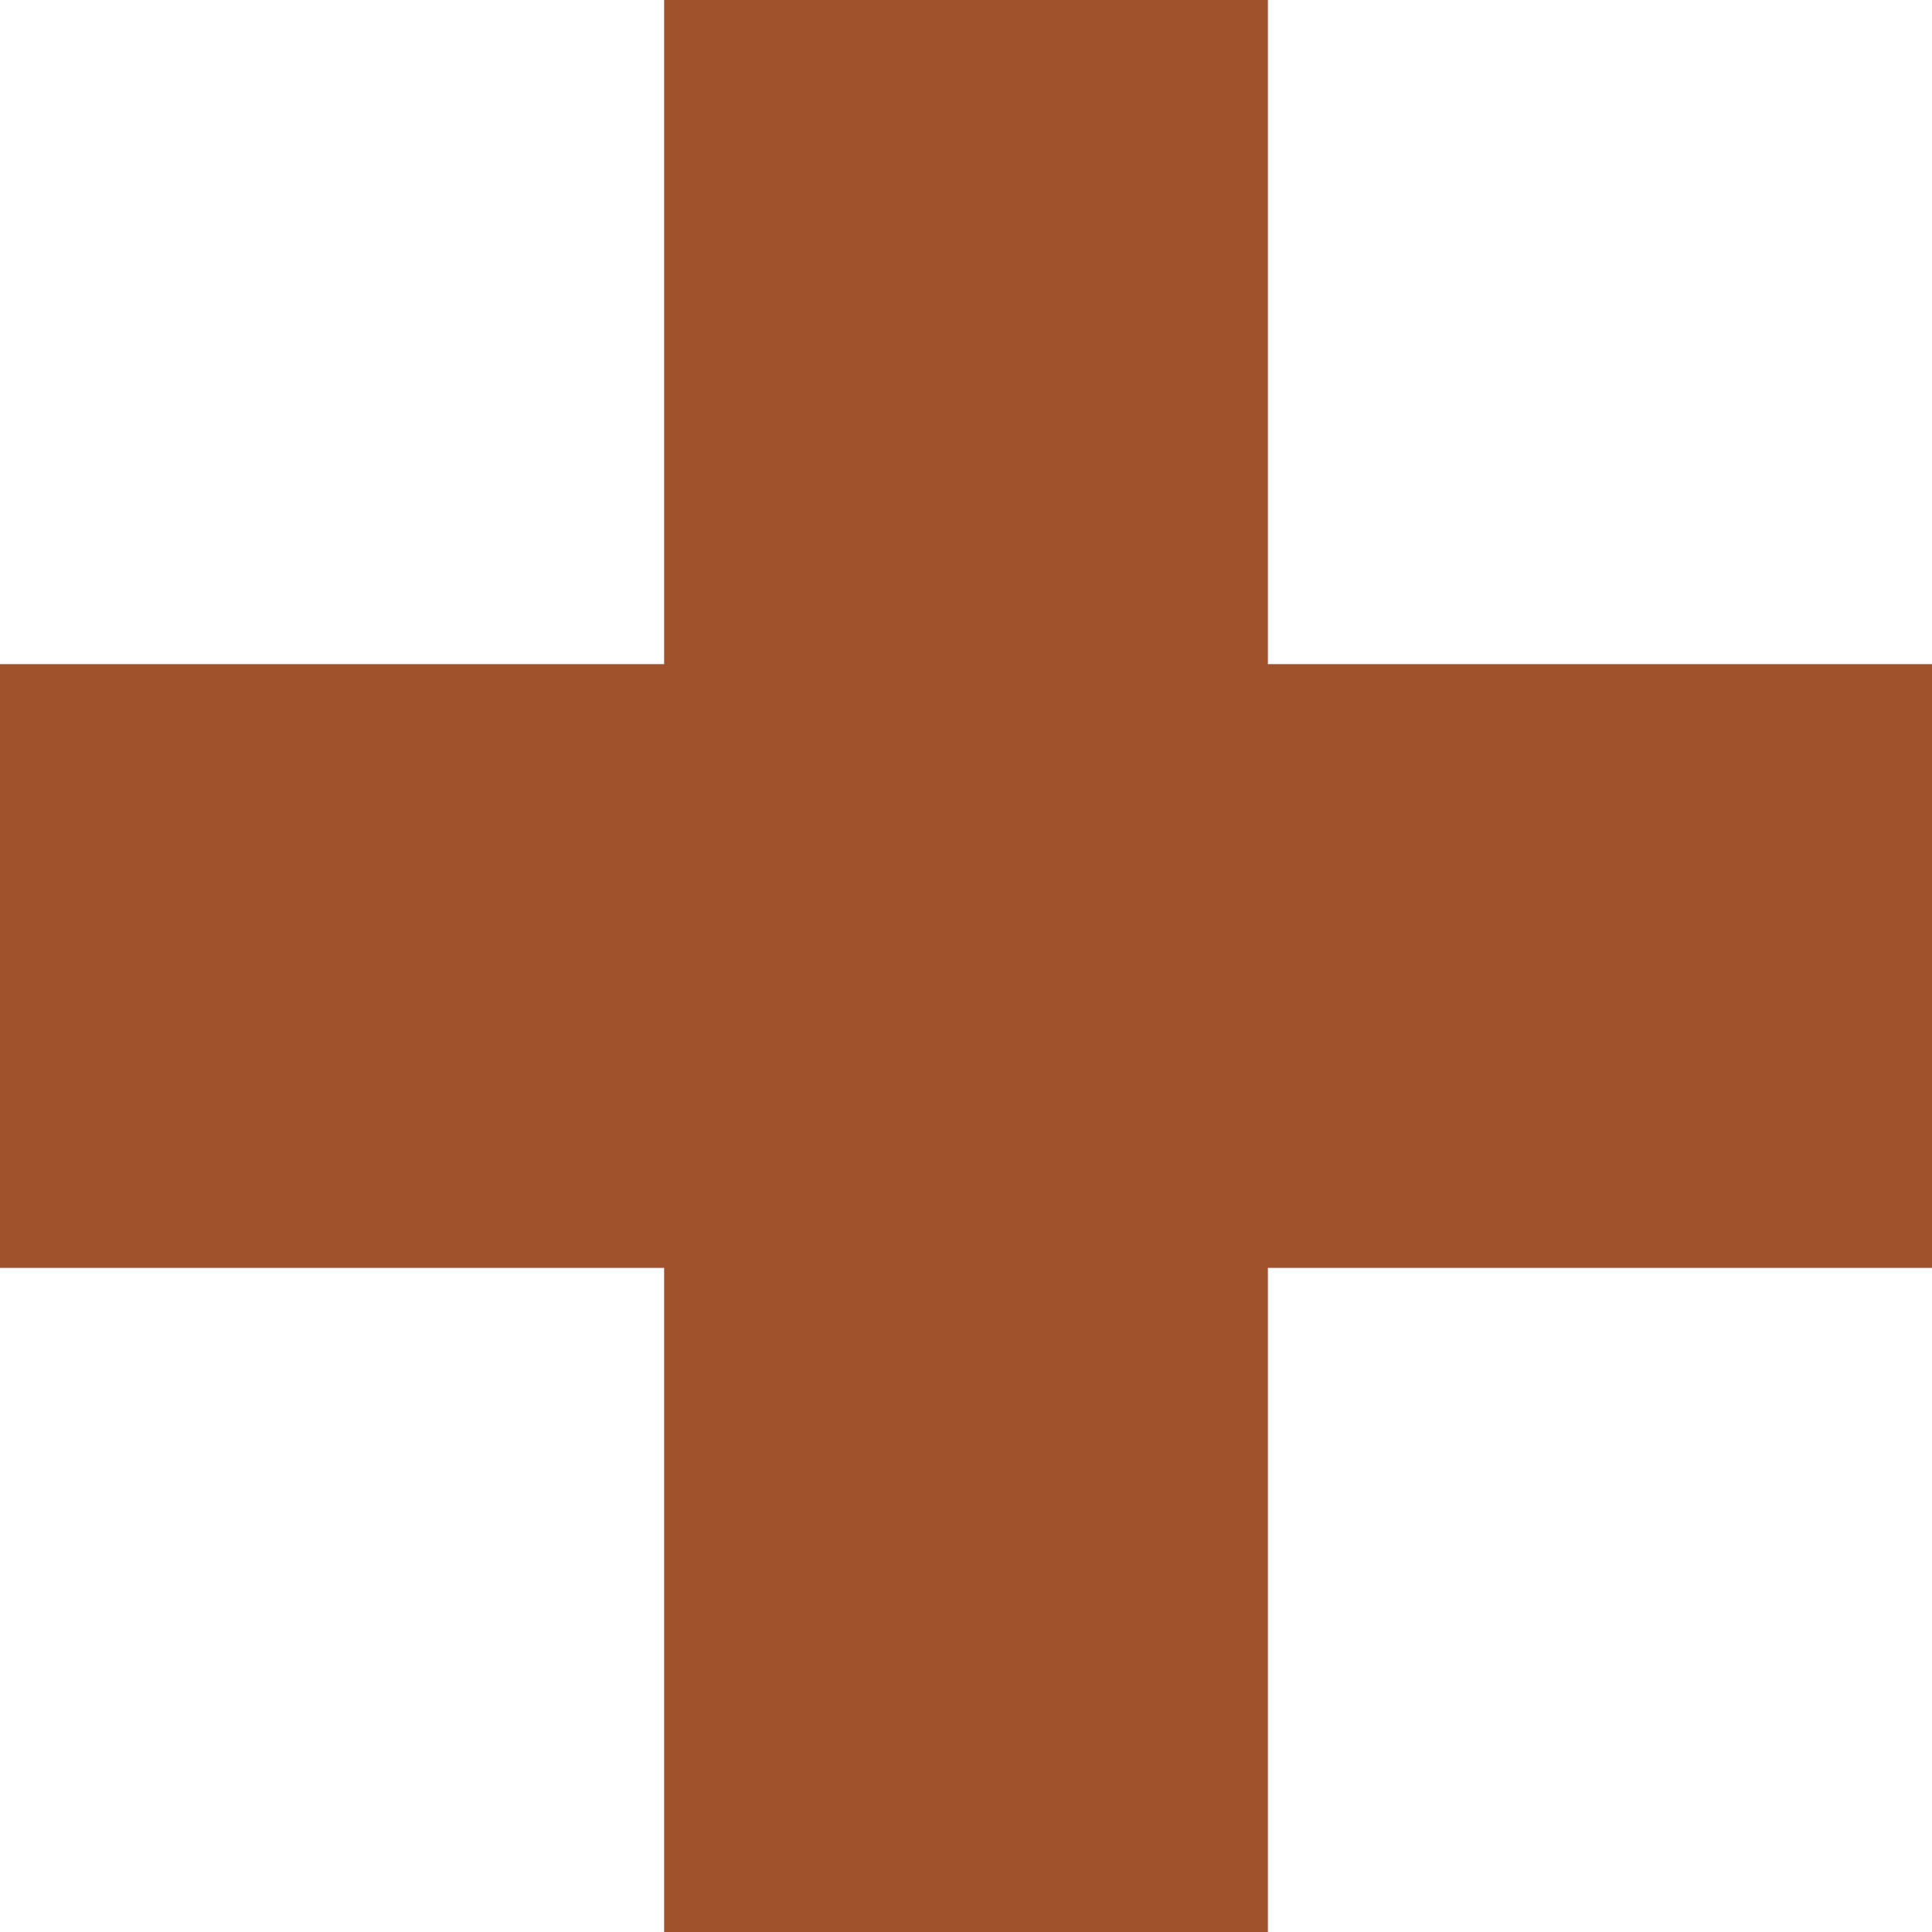
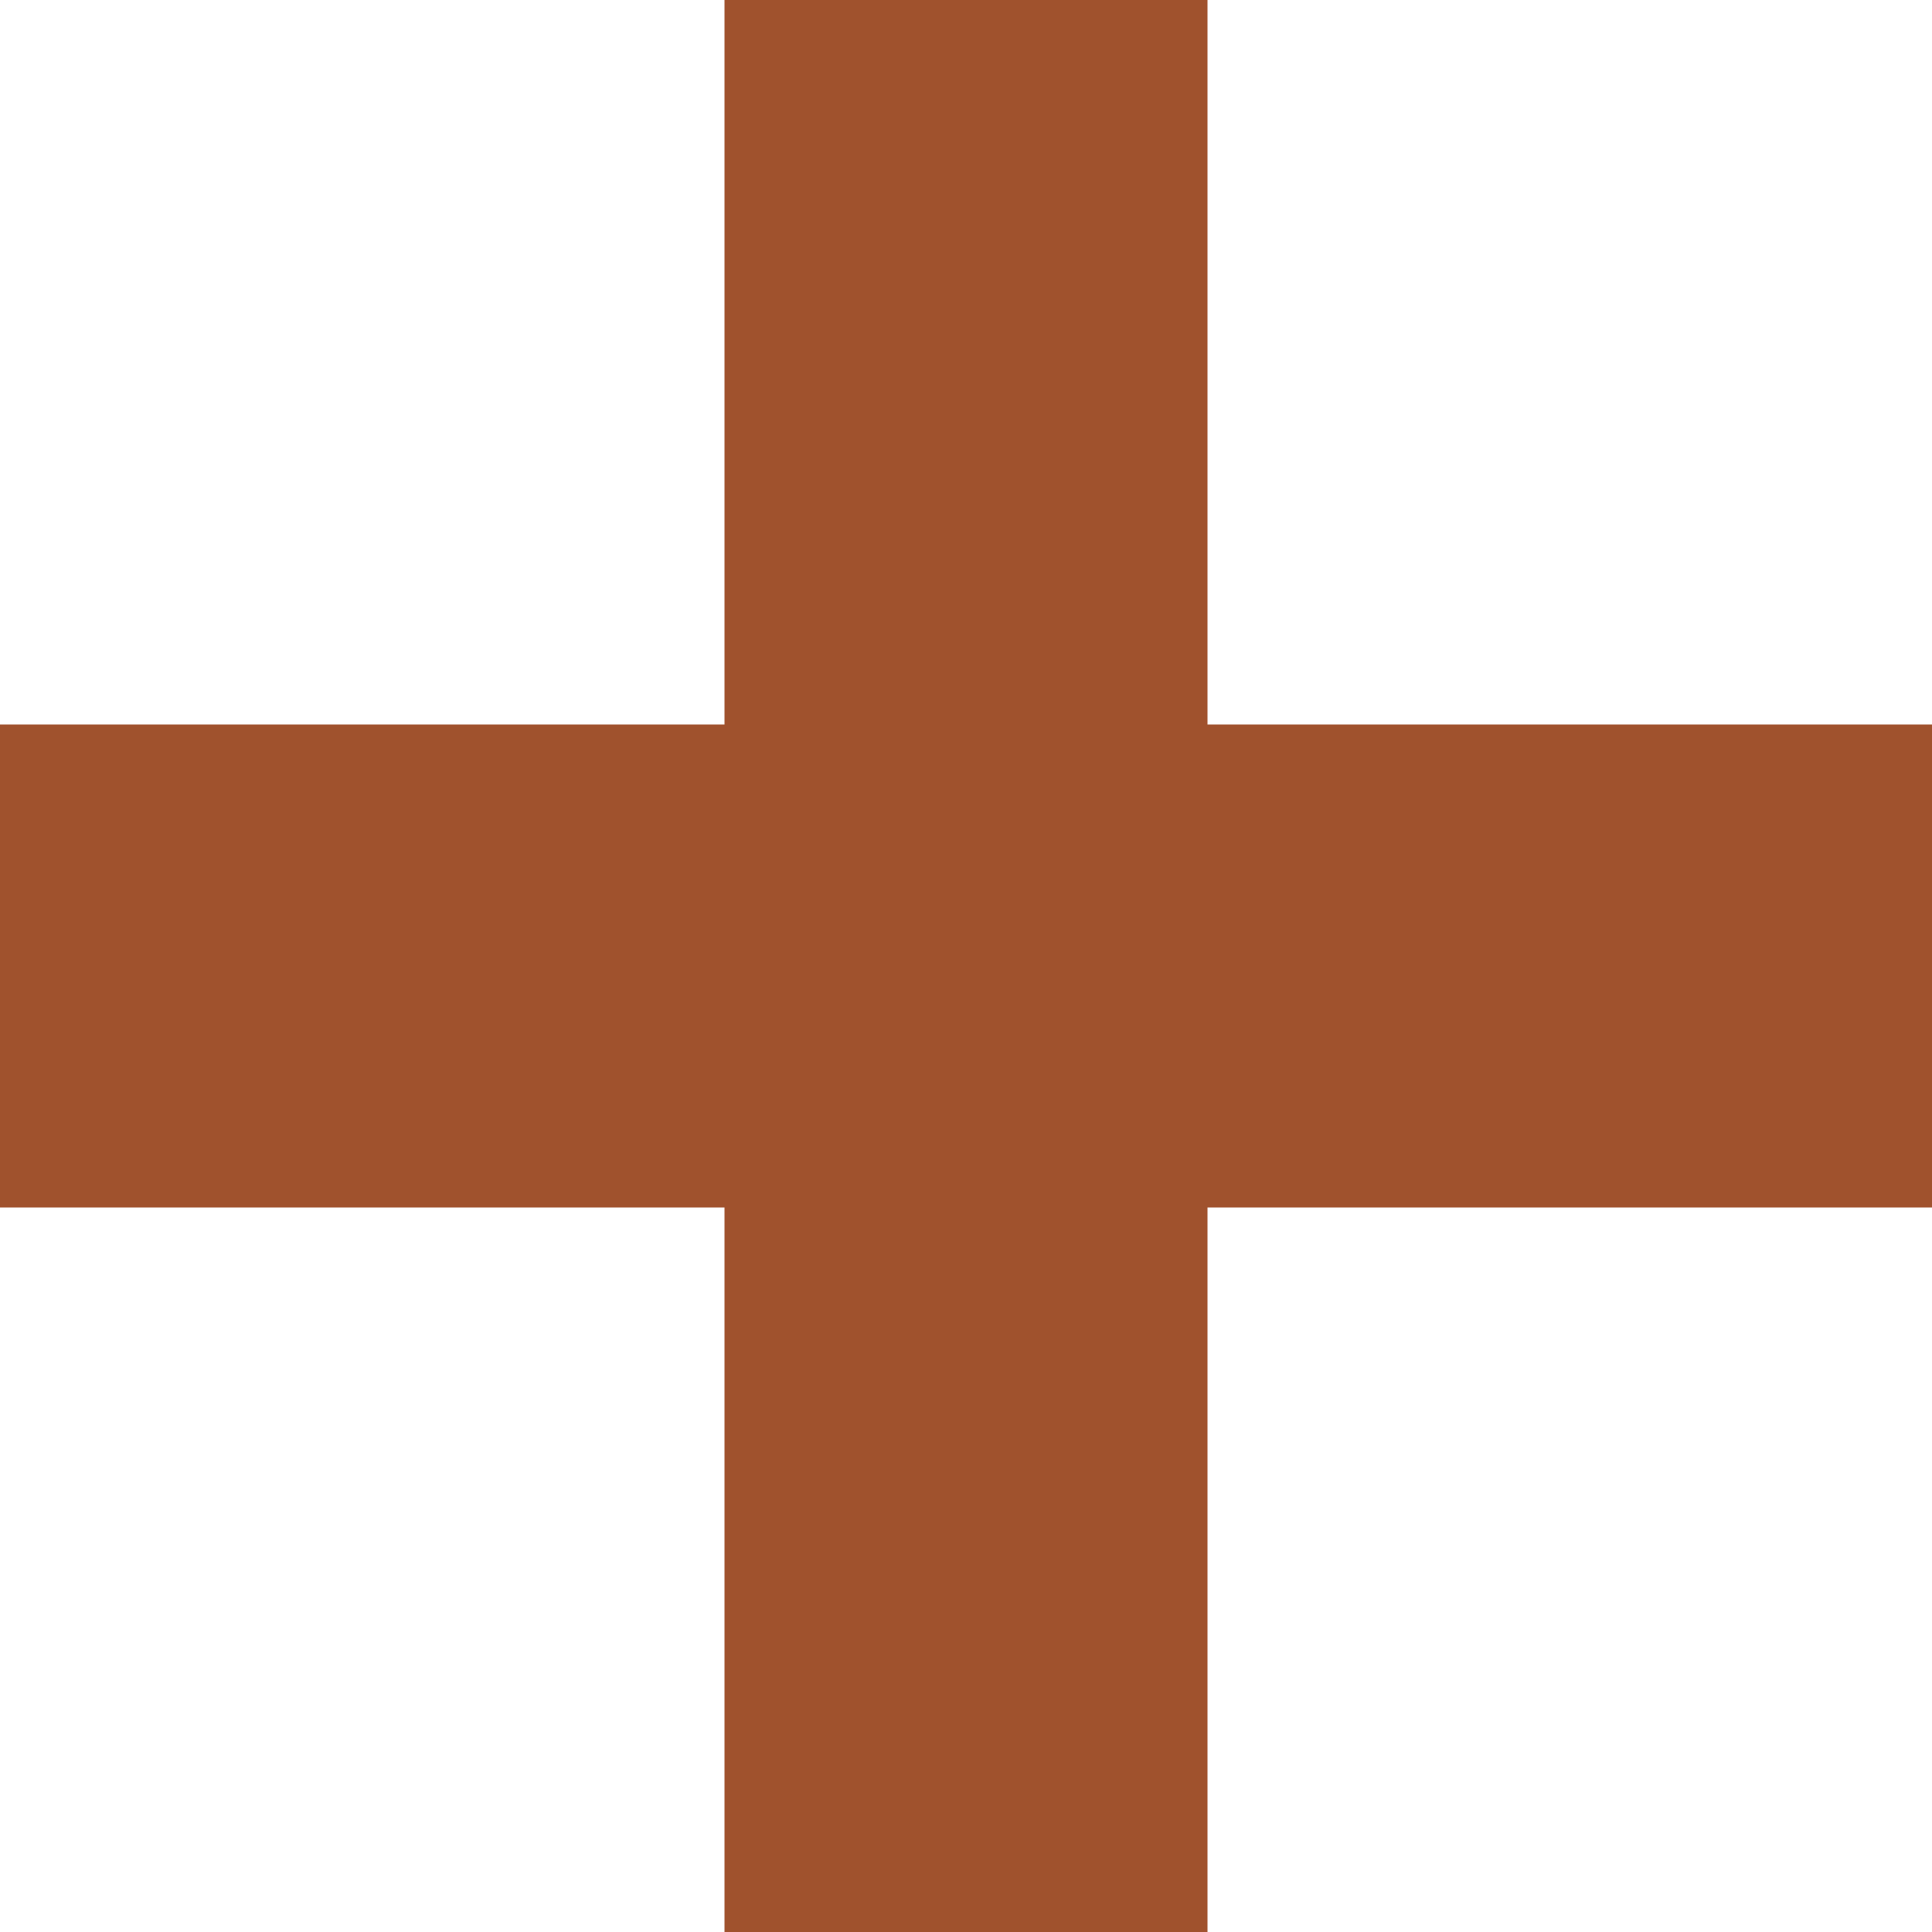
<svg xmlns="http://www.w3.org/2000/svg" width="16" height="16" version="1.1">
-   <line x1="8" x2="8" y1="0" y2="16" stroke="sienna" stroke-width="5" />
-   <line x1="0" x2="16" y1="8" y2="8" stroke="sienna" stroke-width="5" />
+   <line x1="8" x2="8" y1="0" y2="16" stroke="sienna" stroke-width="4" />
+   <line x1="0" x2="16" y1="8" y2="8" stroke="sienna" stroke-width="4" />
</svg>
